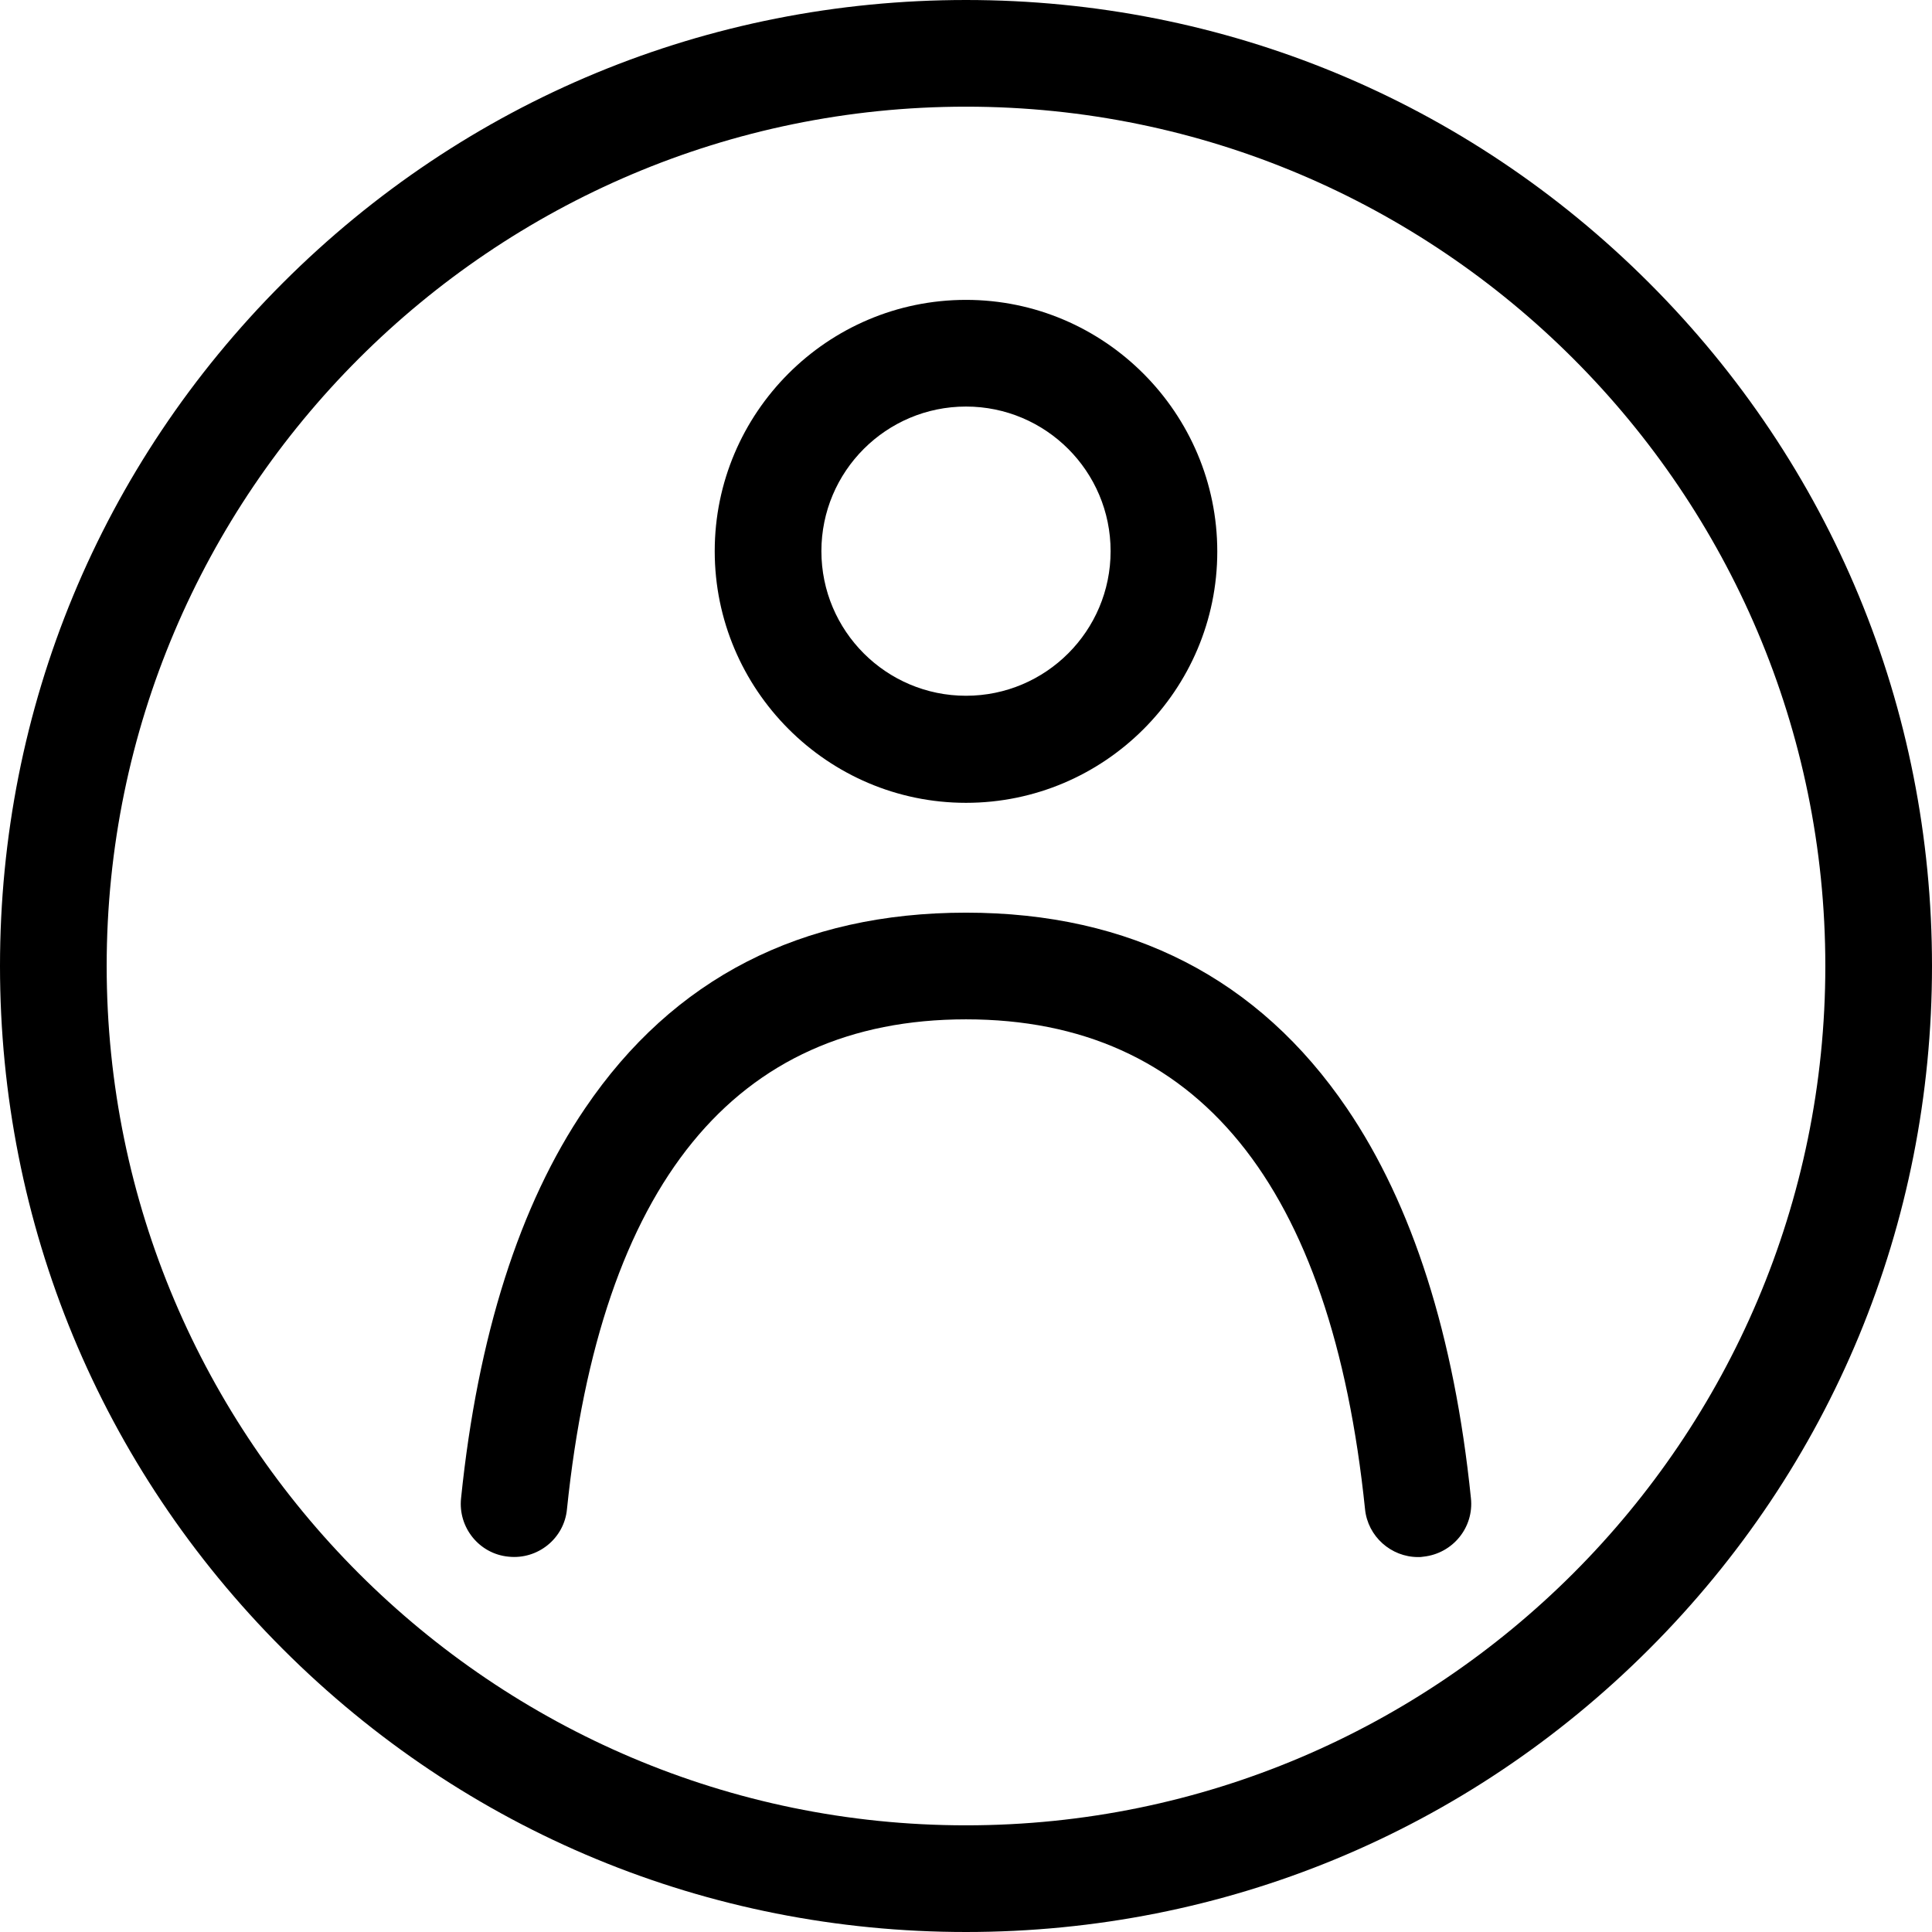
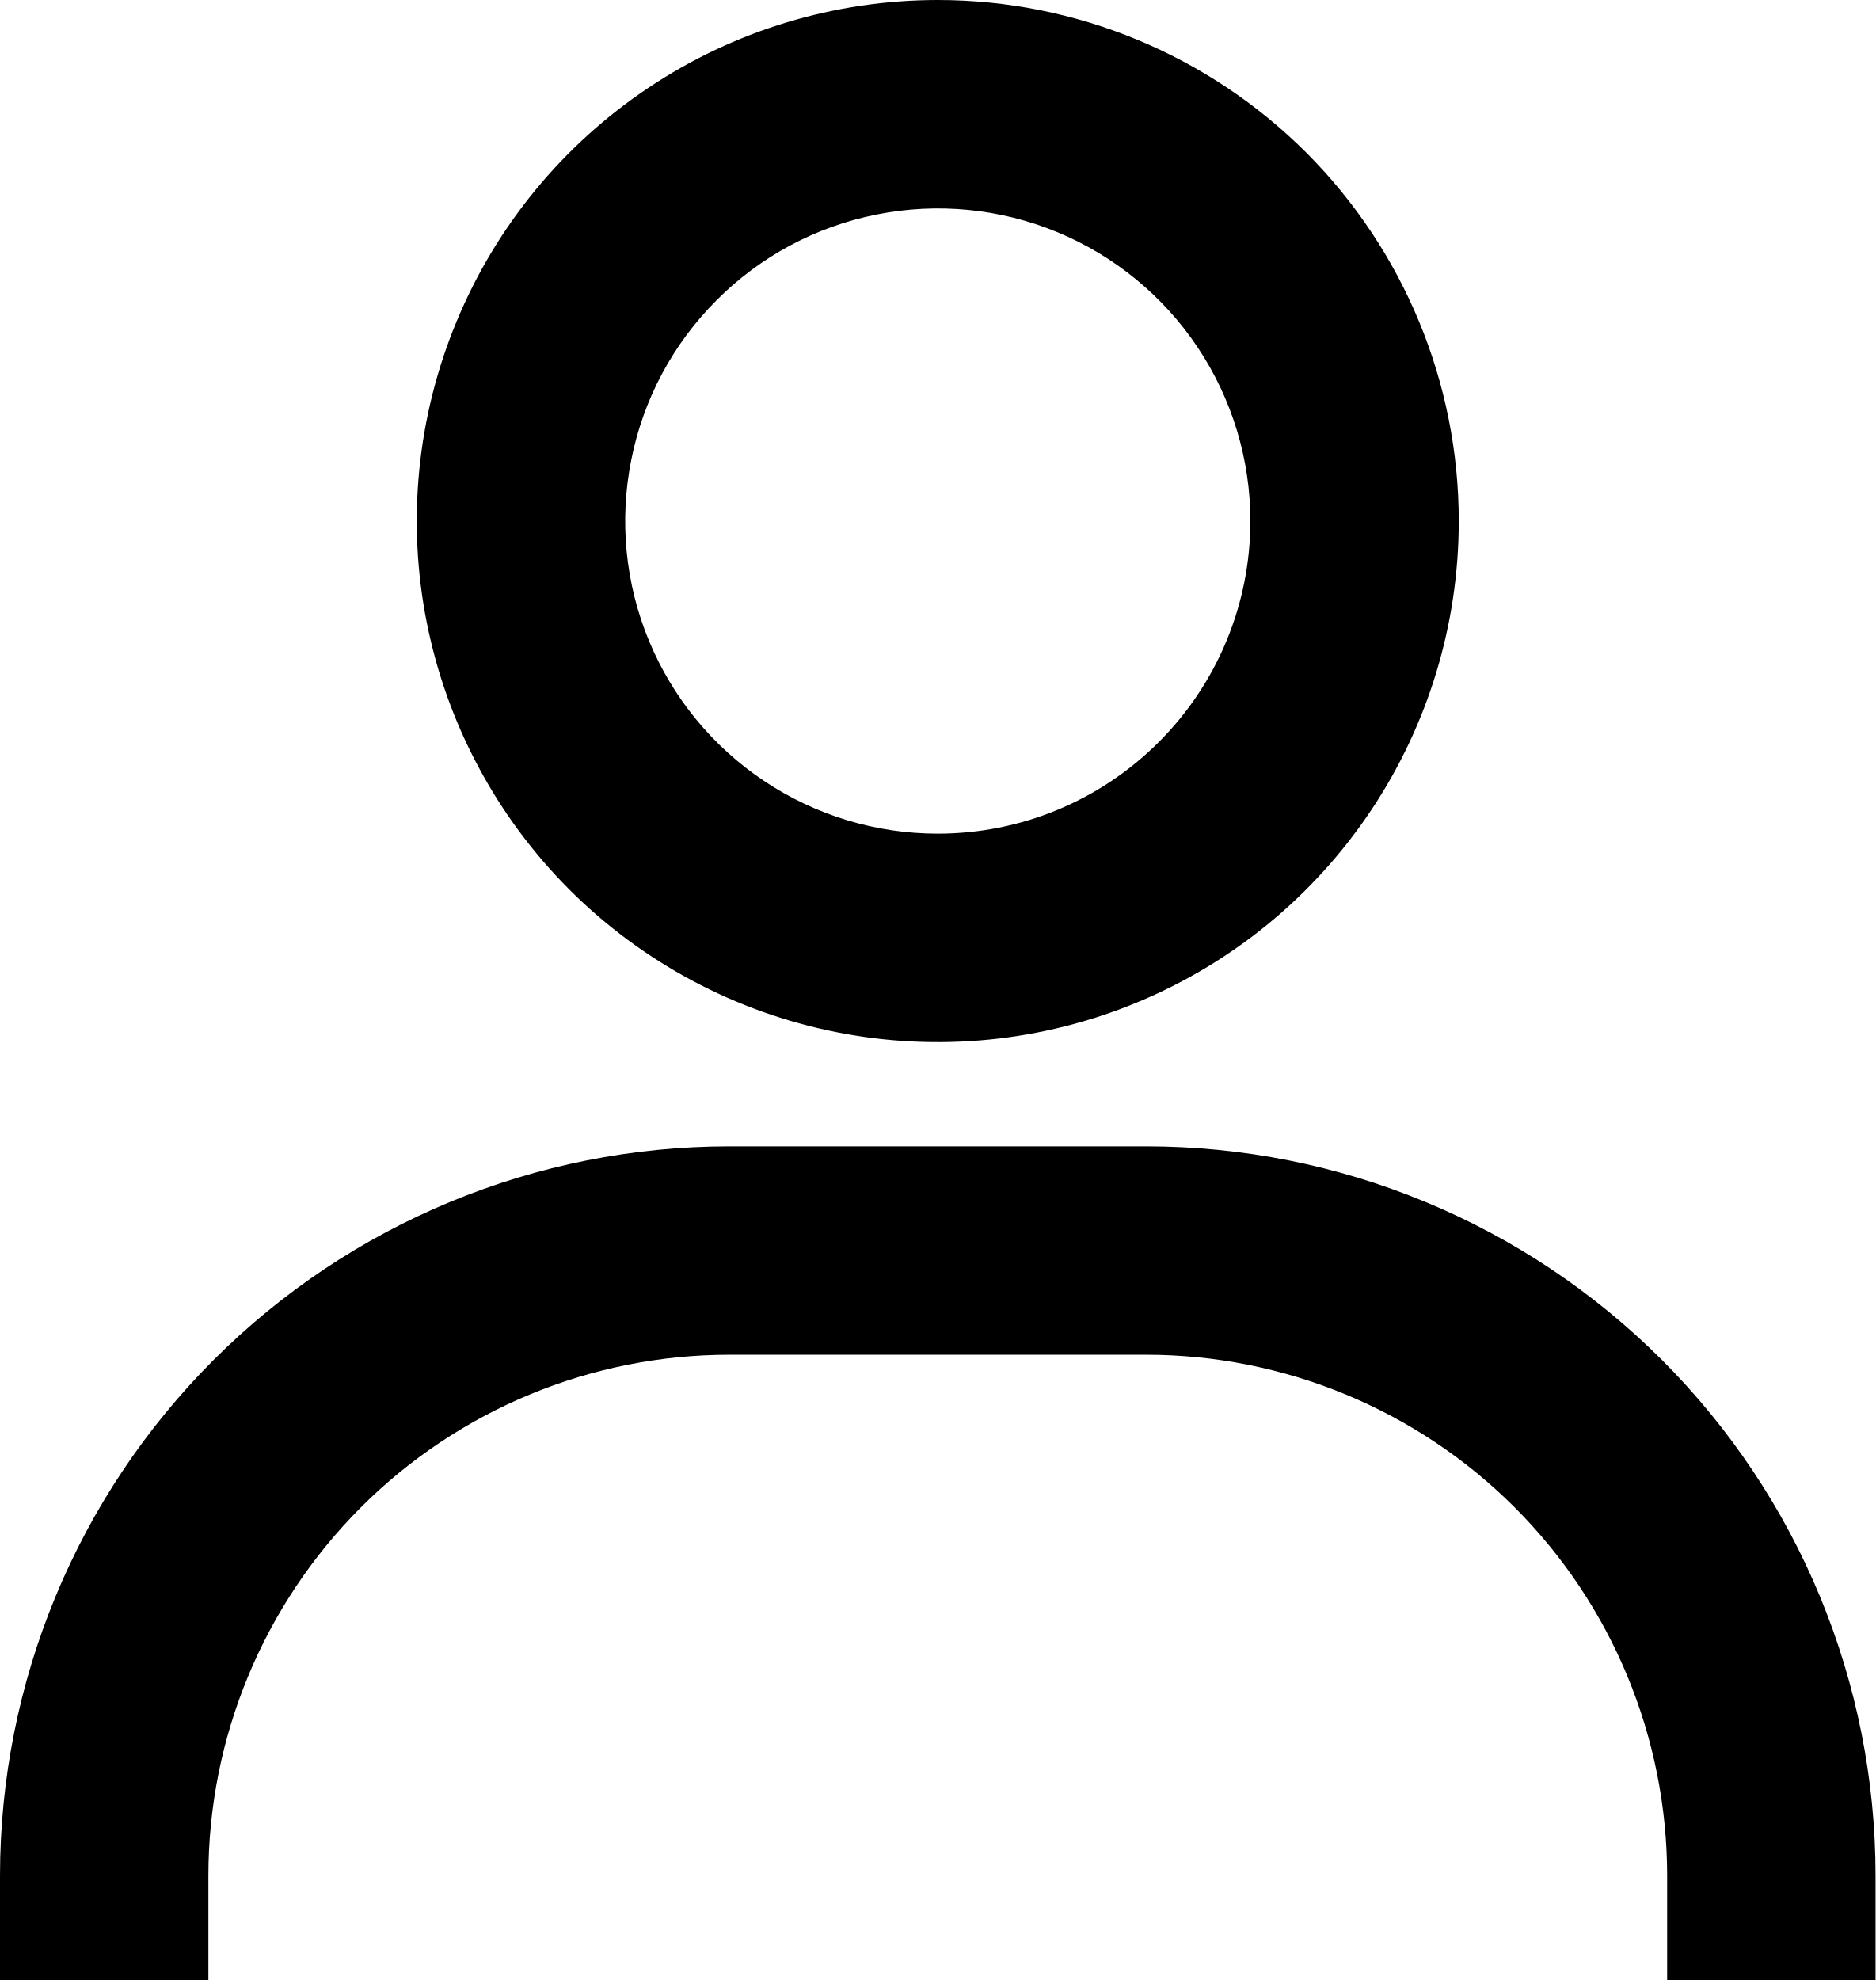
- <svg xmlns="http://www.w3.org/2000/svg" version="1.1" id="Capa_1" x="0px" y="0px" viewBox="0 0 489 489" style="enable-background:new 0 0 489 489;" xml:space="preserve">
-   <g>
-     <g>
-       <path d="M417.4,71.6C371.2,25.4,309.8,0,244.5,0S117.8,25.4,71.6,71.6S0,179.2,0,244.5s25.4,126.7,71.6,172.9S179.2,489,244.5,489    s126.7-25.4,172.9-71.6S489,309.8,489,244.5S463.6,117.8,417.4,71.6z M244.5,462C124.6,462,27,364.4,27,244.5S124.6,27,244.5,27    S462,124.6,462,244.5S364.4,462,244.5,462z" />
-       <path d="M244.5,203.2c35.1,0,63.6-28.6,63.6-63.6s-28.5-63.7-63.6-63.7s-63.6,28.6-63.6,63.6S209.4,203.2,244.5,203.2z     M244.5,102.9c20.2,0,36.6,16.4,36.6,36.6s-16.4,36.6-36.6,36.6s-36.6-16.4-36.6-36.6S224.3,102.9,244.5,102.9z" />
-       <path d="M340.9,280.5c-22.3-32.8-54.7-49.5-96.4-49.5s-74.1,16.6-96.4,49.5c-16.6,24.4-27.2,57.7-31.4,98.7    c-0.8,7.4,4.6,14.1,12,14.8c7.4,0.8,14.1-4.6,14.8-12c8.5-82.3,42.5-124,101-124s92.5,41.7,101,124c0.7,6.9,6.6,12.1,13.4,12.1    c0.5,0,0.9,0,1.4-0.1c7.4-0.8,12.8-7.4,12-14.8C368.1,338.1,357.5,304.9,340.9,280.5z" />
-     </g>
-   </g>
-   <g>
- </g>
-   <g>
- </g>
-   <g>
- </g>
-   <g>
- </g>
-   <g>
- </g>
-   <g>
- </g>
-   <g>
- </g>
-   <g>
- </g>
-   <g>
- </g>
-   <g>
- </g>
-   <g>
- </g>
-   <g>
- </g>
-   <g>
- </g>
-   <g>
- </g>
-   <g>
- </g>
+ <svg xmlns="http://www.w3.org/2000/svg" width="18" height="19" viewBox="0 0 18 19" fill="none">
+   <path d="M9 0C8.011 0 7.044 0.293 6.222 0.843C5.4 1.392 4.759 2.173 4.381 3.087C4.002 4 3.903 5.006 4.096 5.975C4.289 6.945 4.765 7.836 5.464 8.536C6.164 9.235 7.055 9.711 8.025 9.904C8.994 10.097 10 9.998 10.913 9.619C11.827 9.241 12.608 8.6 13.157 7.778C13.707 6.956 14 5.989 14 5C14 3.674 13.473 2.402 12.536 1.464C11.598 0.527 10.326 0 9 0ZM9 8C8.407 8 7.827 7.824 7.333 7.494C6.84 7.165 6.455 6.696 6.228 6.148C6.001 5.6 5.942 4.997 6.058 4.415C6.173 3.833 6.459 3.298 6.879 2.879C7.298 2.459 7.833 2.173 8.415 2.058C8.997 1.942 9.6 2.001 10.148 2.228C10.696 2.455 11.165 2.84 11.494 3.333C11.824 3.827 12 4.407 12 5C12 5.796 11.684 6.559 11.121 7.121C10.559 7.684 9.796 8 9 8ZM18 19V18C18 16.143 17.262 14.363 15.95 13.05C14.637 11.738 12.857 11 11 11H7C5.143 11 3.363 11.738 2.05 13.05C0.737 14.363 0 16.143 0 18V19H2V18C2 16.674 2.527 15.402 3.464 14.464C4.402 13.527 5.674 13 7 13H11C12.326 13 13.598 13.527 14.536 14.464C15.473 15.402 16 16.674 16 18V19H18Z" fill="black" />
</svg>
